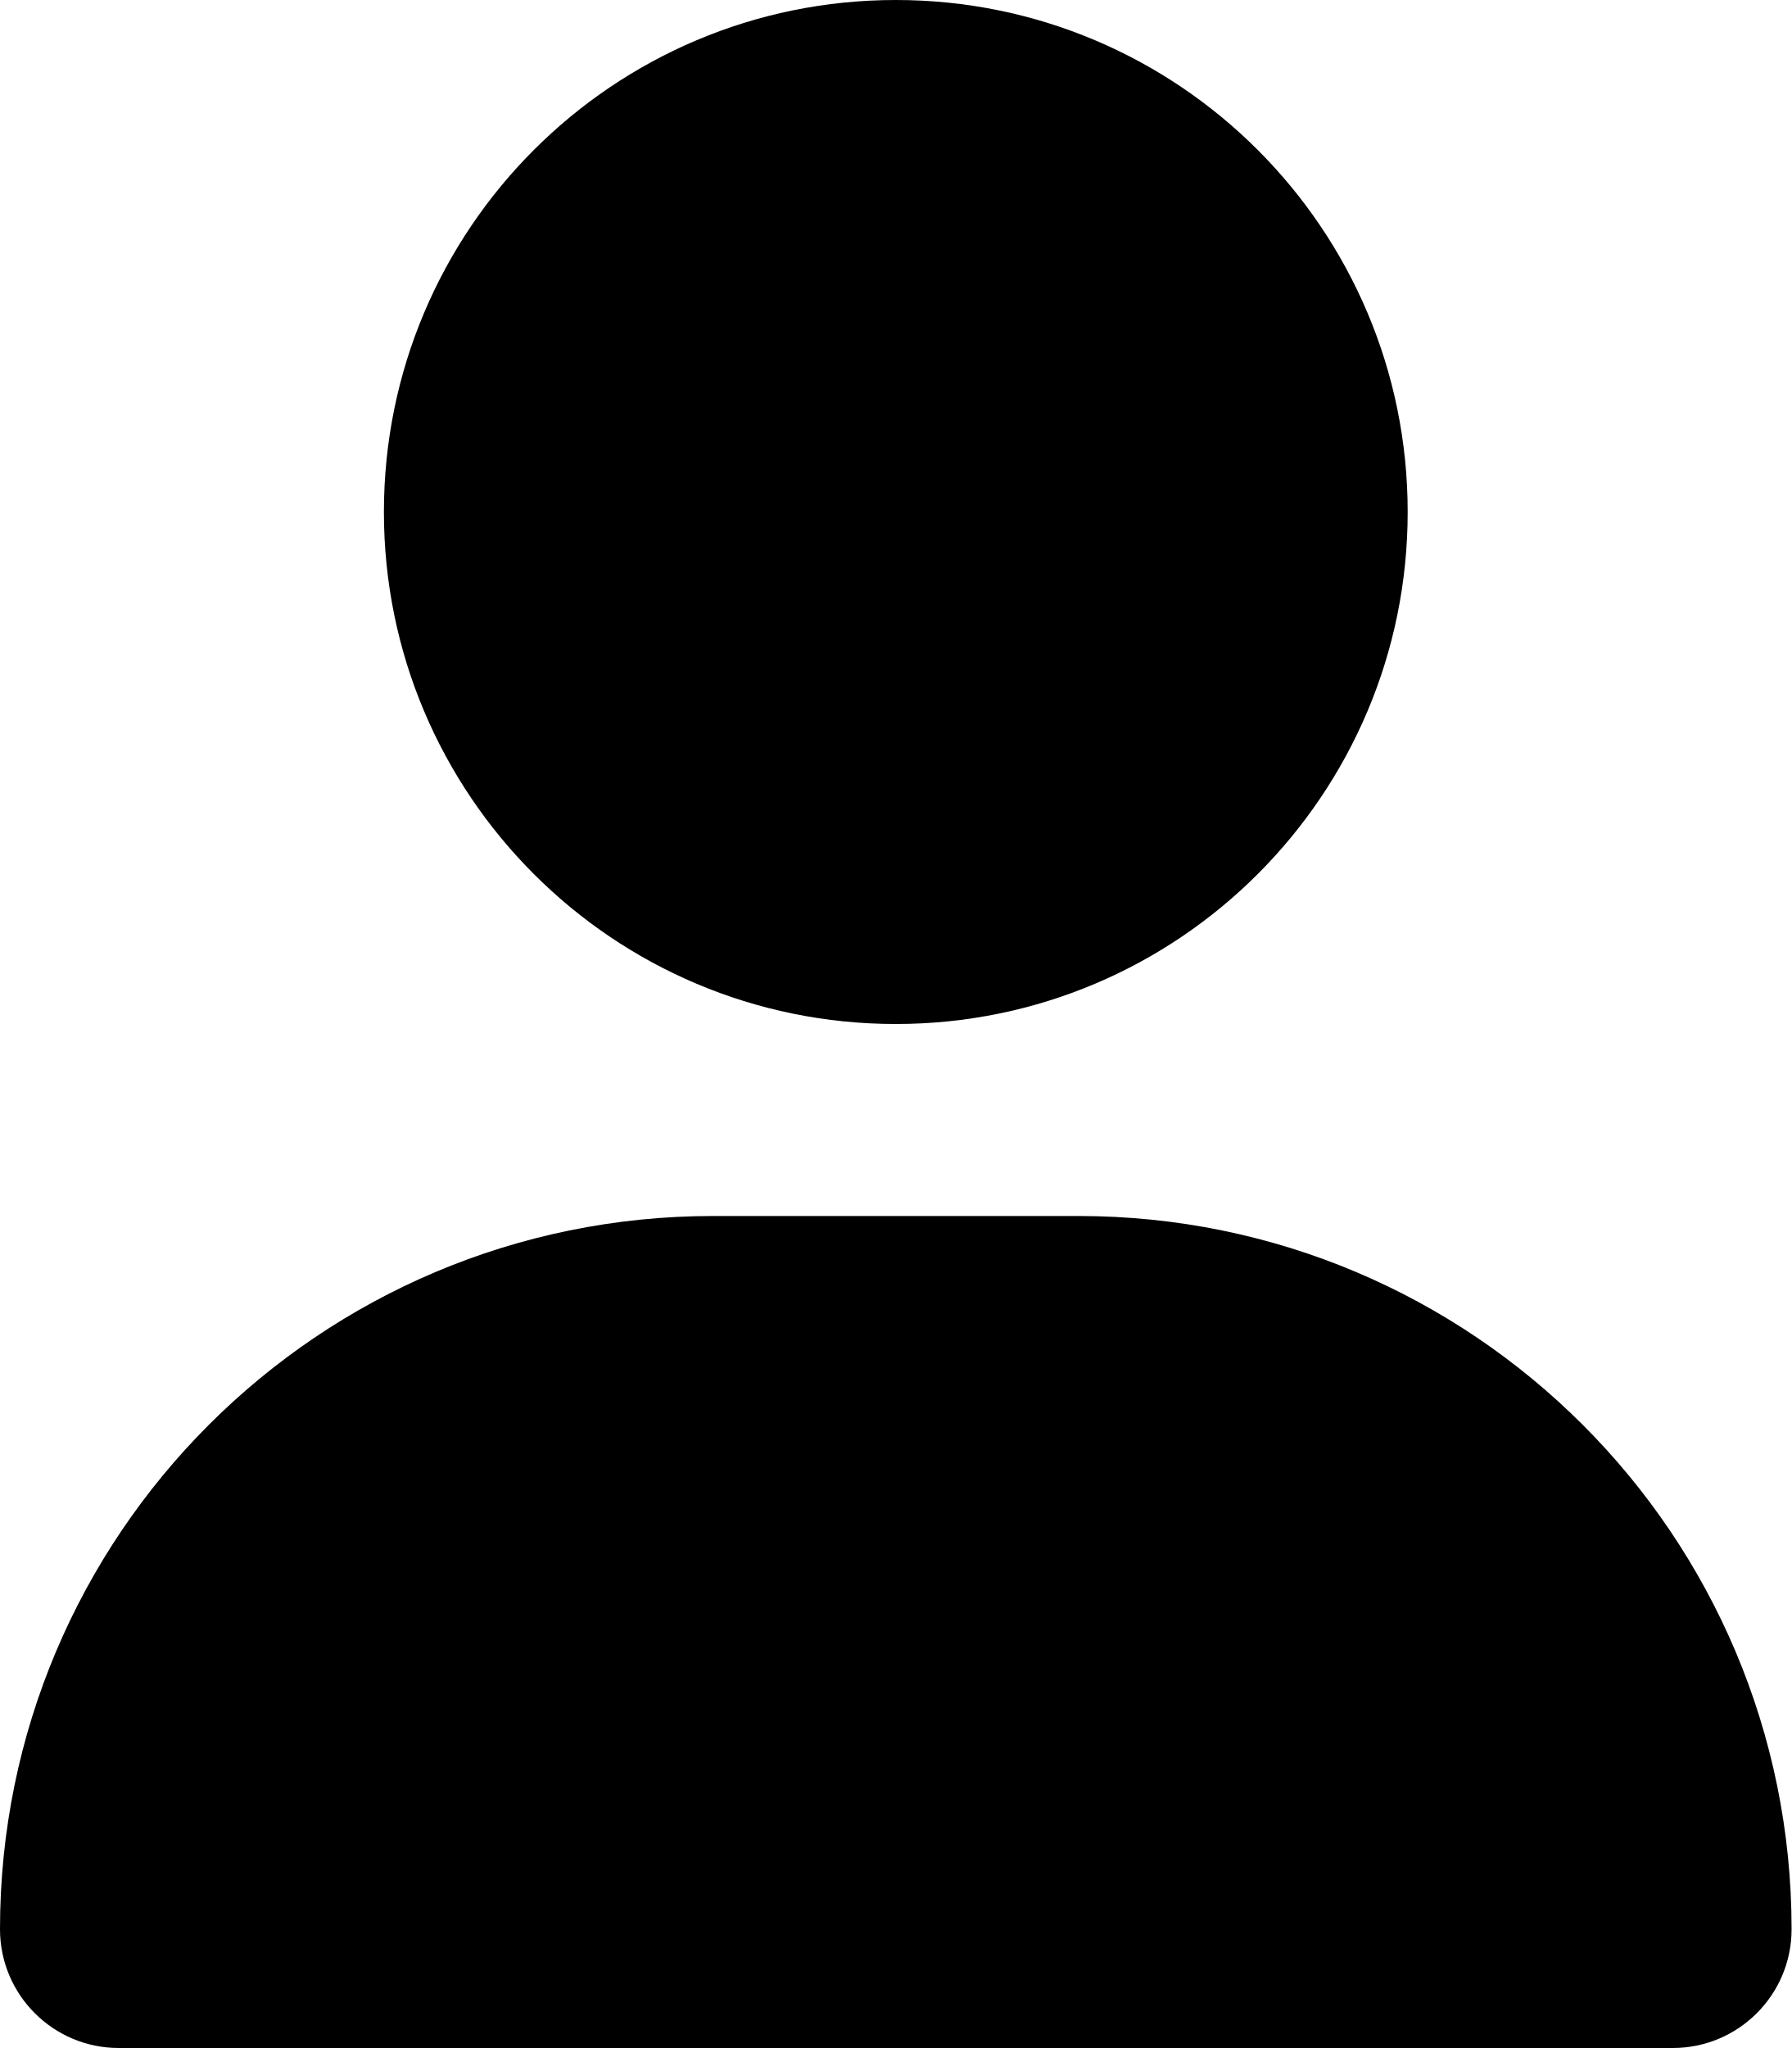
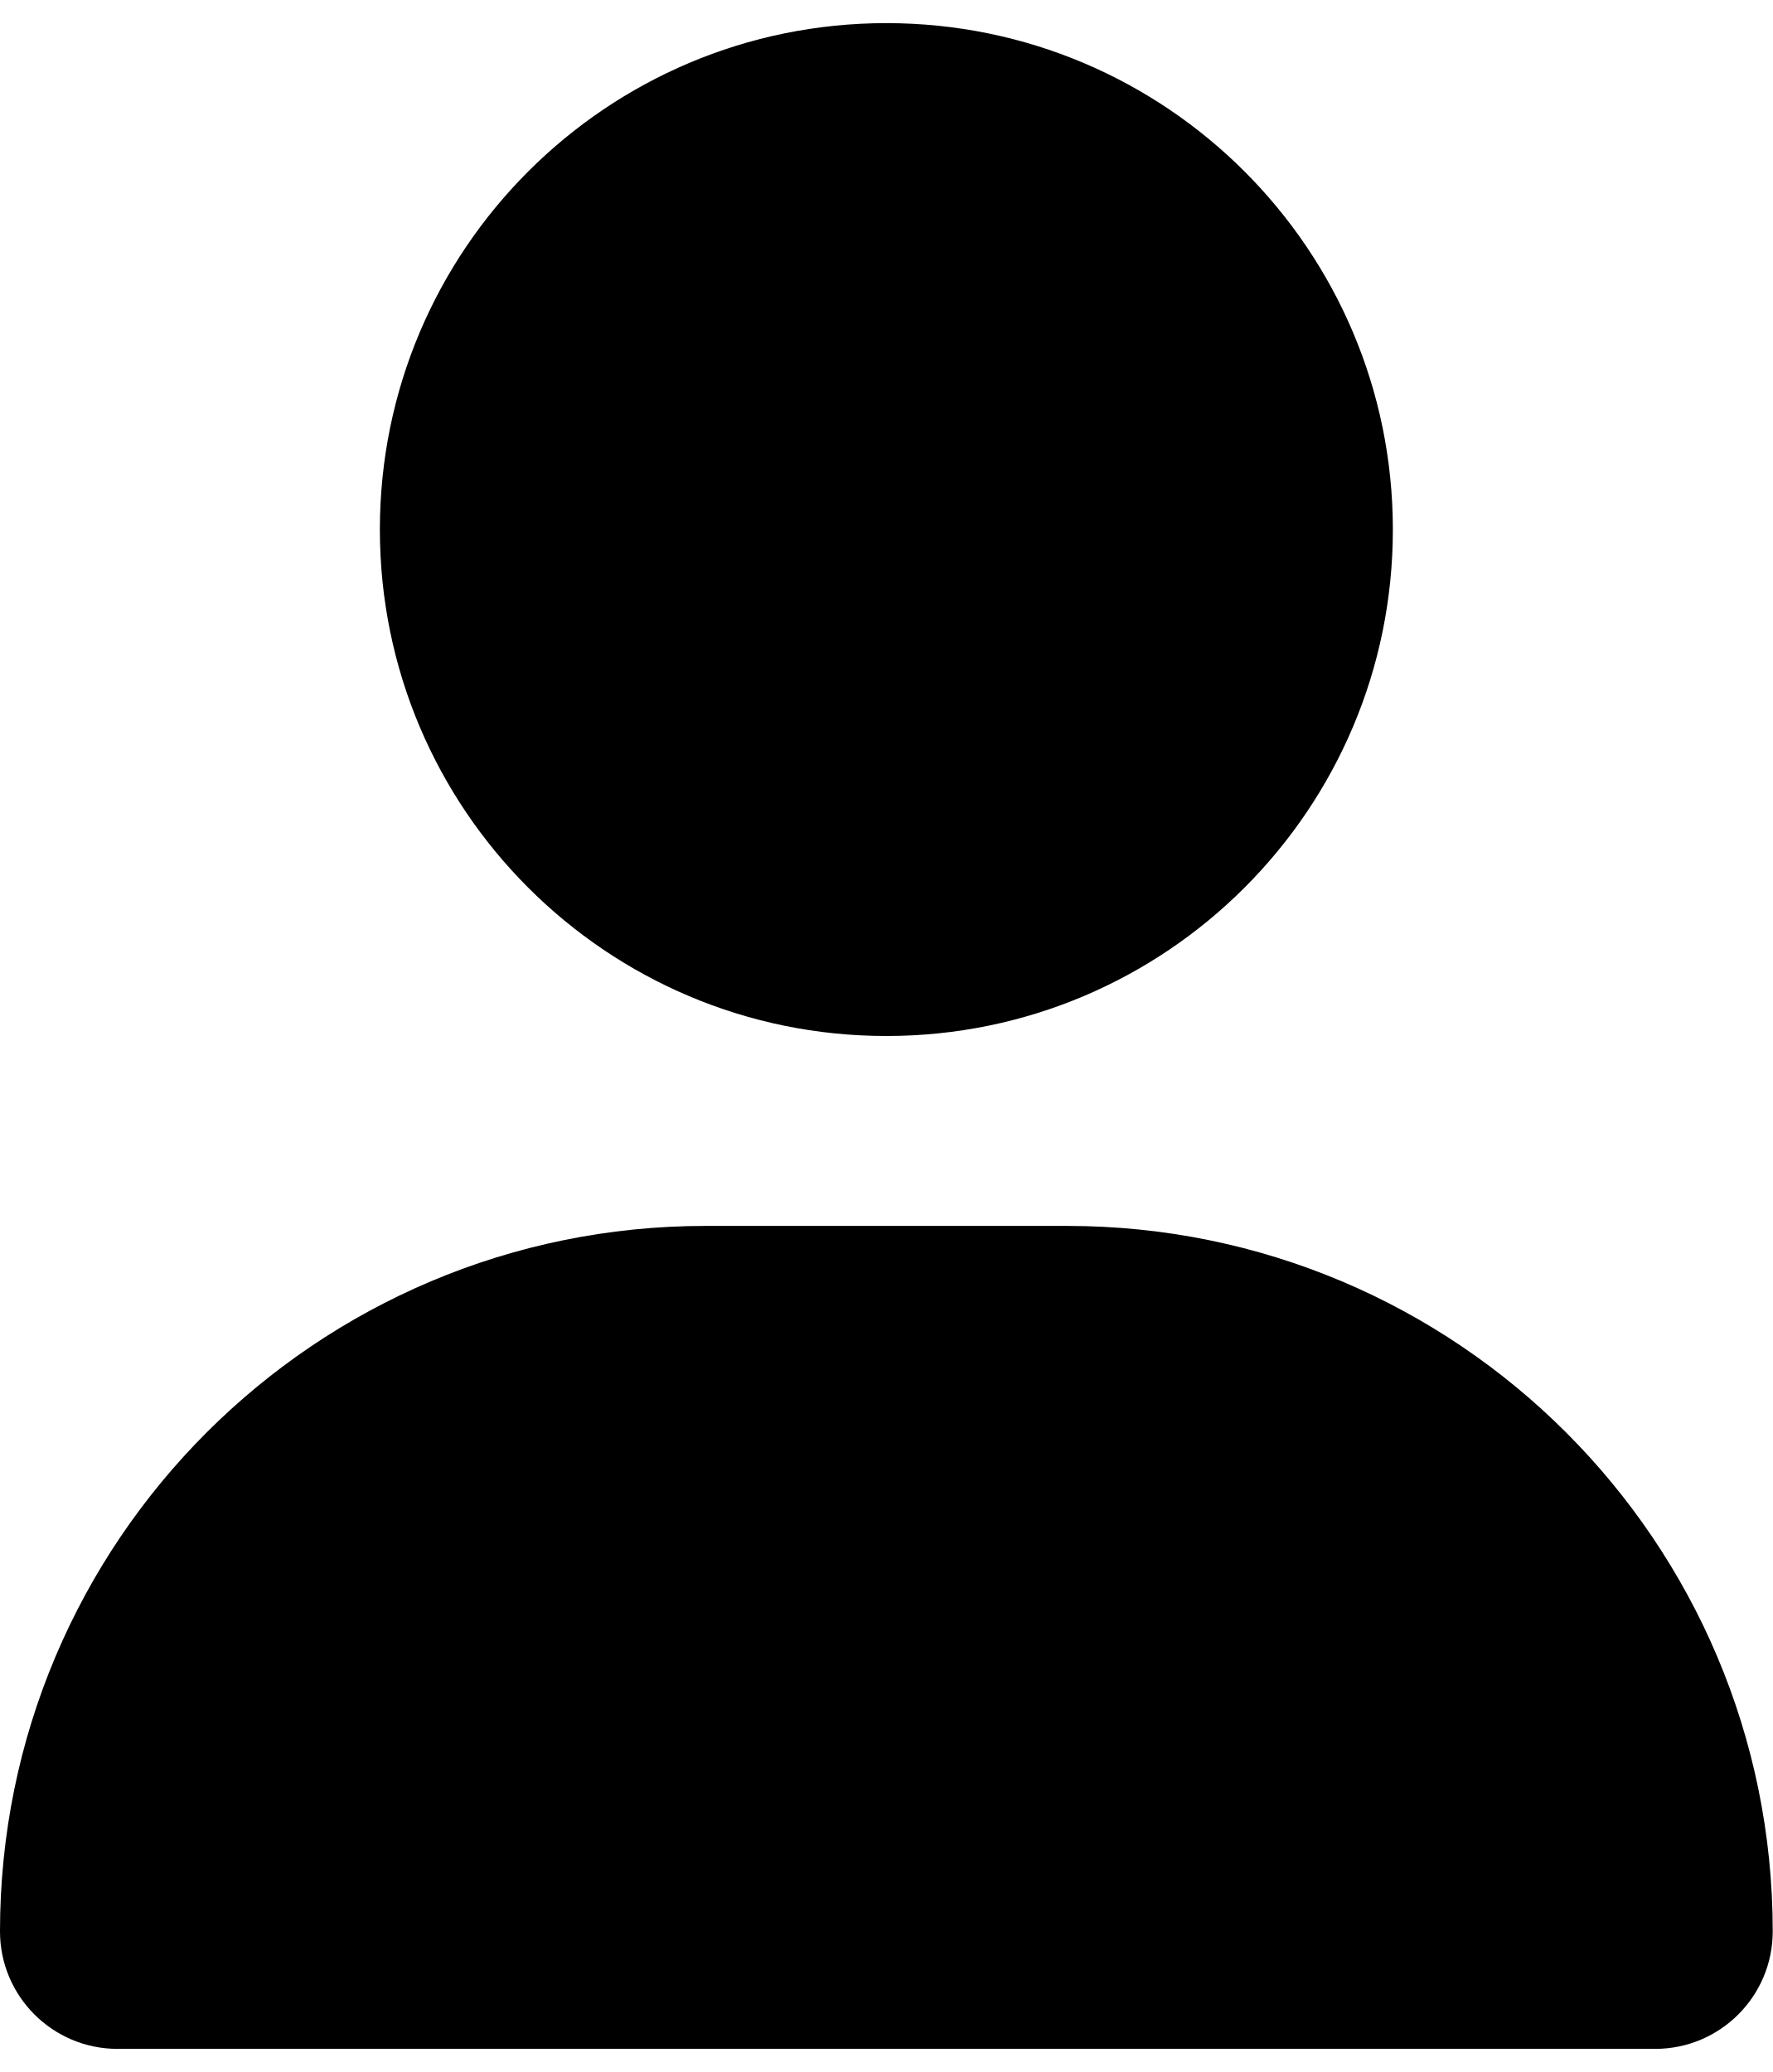
- <svg xmlns="http://www.w3.org/2000/svg" viewBox="0 0 448 512">
+ <svg xmlns="http://www.w3.org/2000/svg" width="438" height="512" viewBox="0 0 448 512">
  <path d="M224 256A128 128 0 1 0 224 0a128 128 0 1 0 0 256zm-45.7 48C79.8 304 0 383.8 0 482.3C0 498.7 13.3 512 29.7 512l388.6 0c16.4 0 29.7-13.3 29.7-29.7C448 383.8 368.2 304 269.7 304l-91.4 0z" />
</svg>
